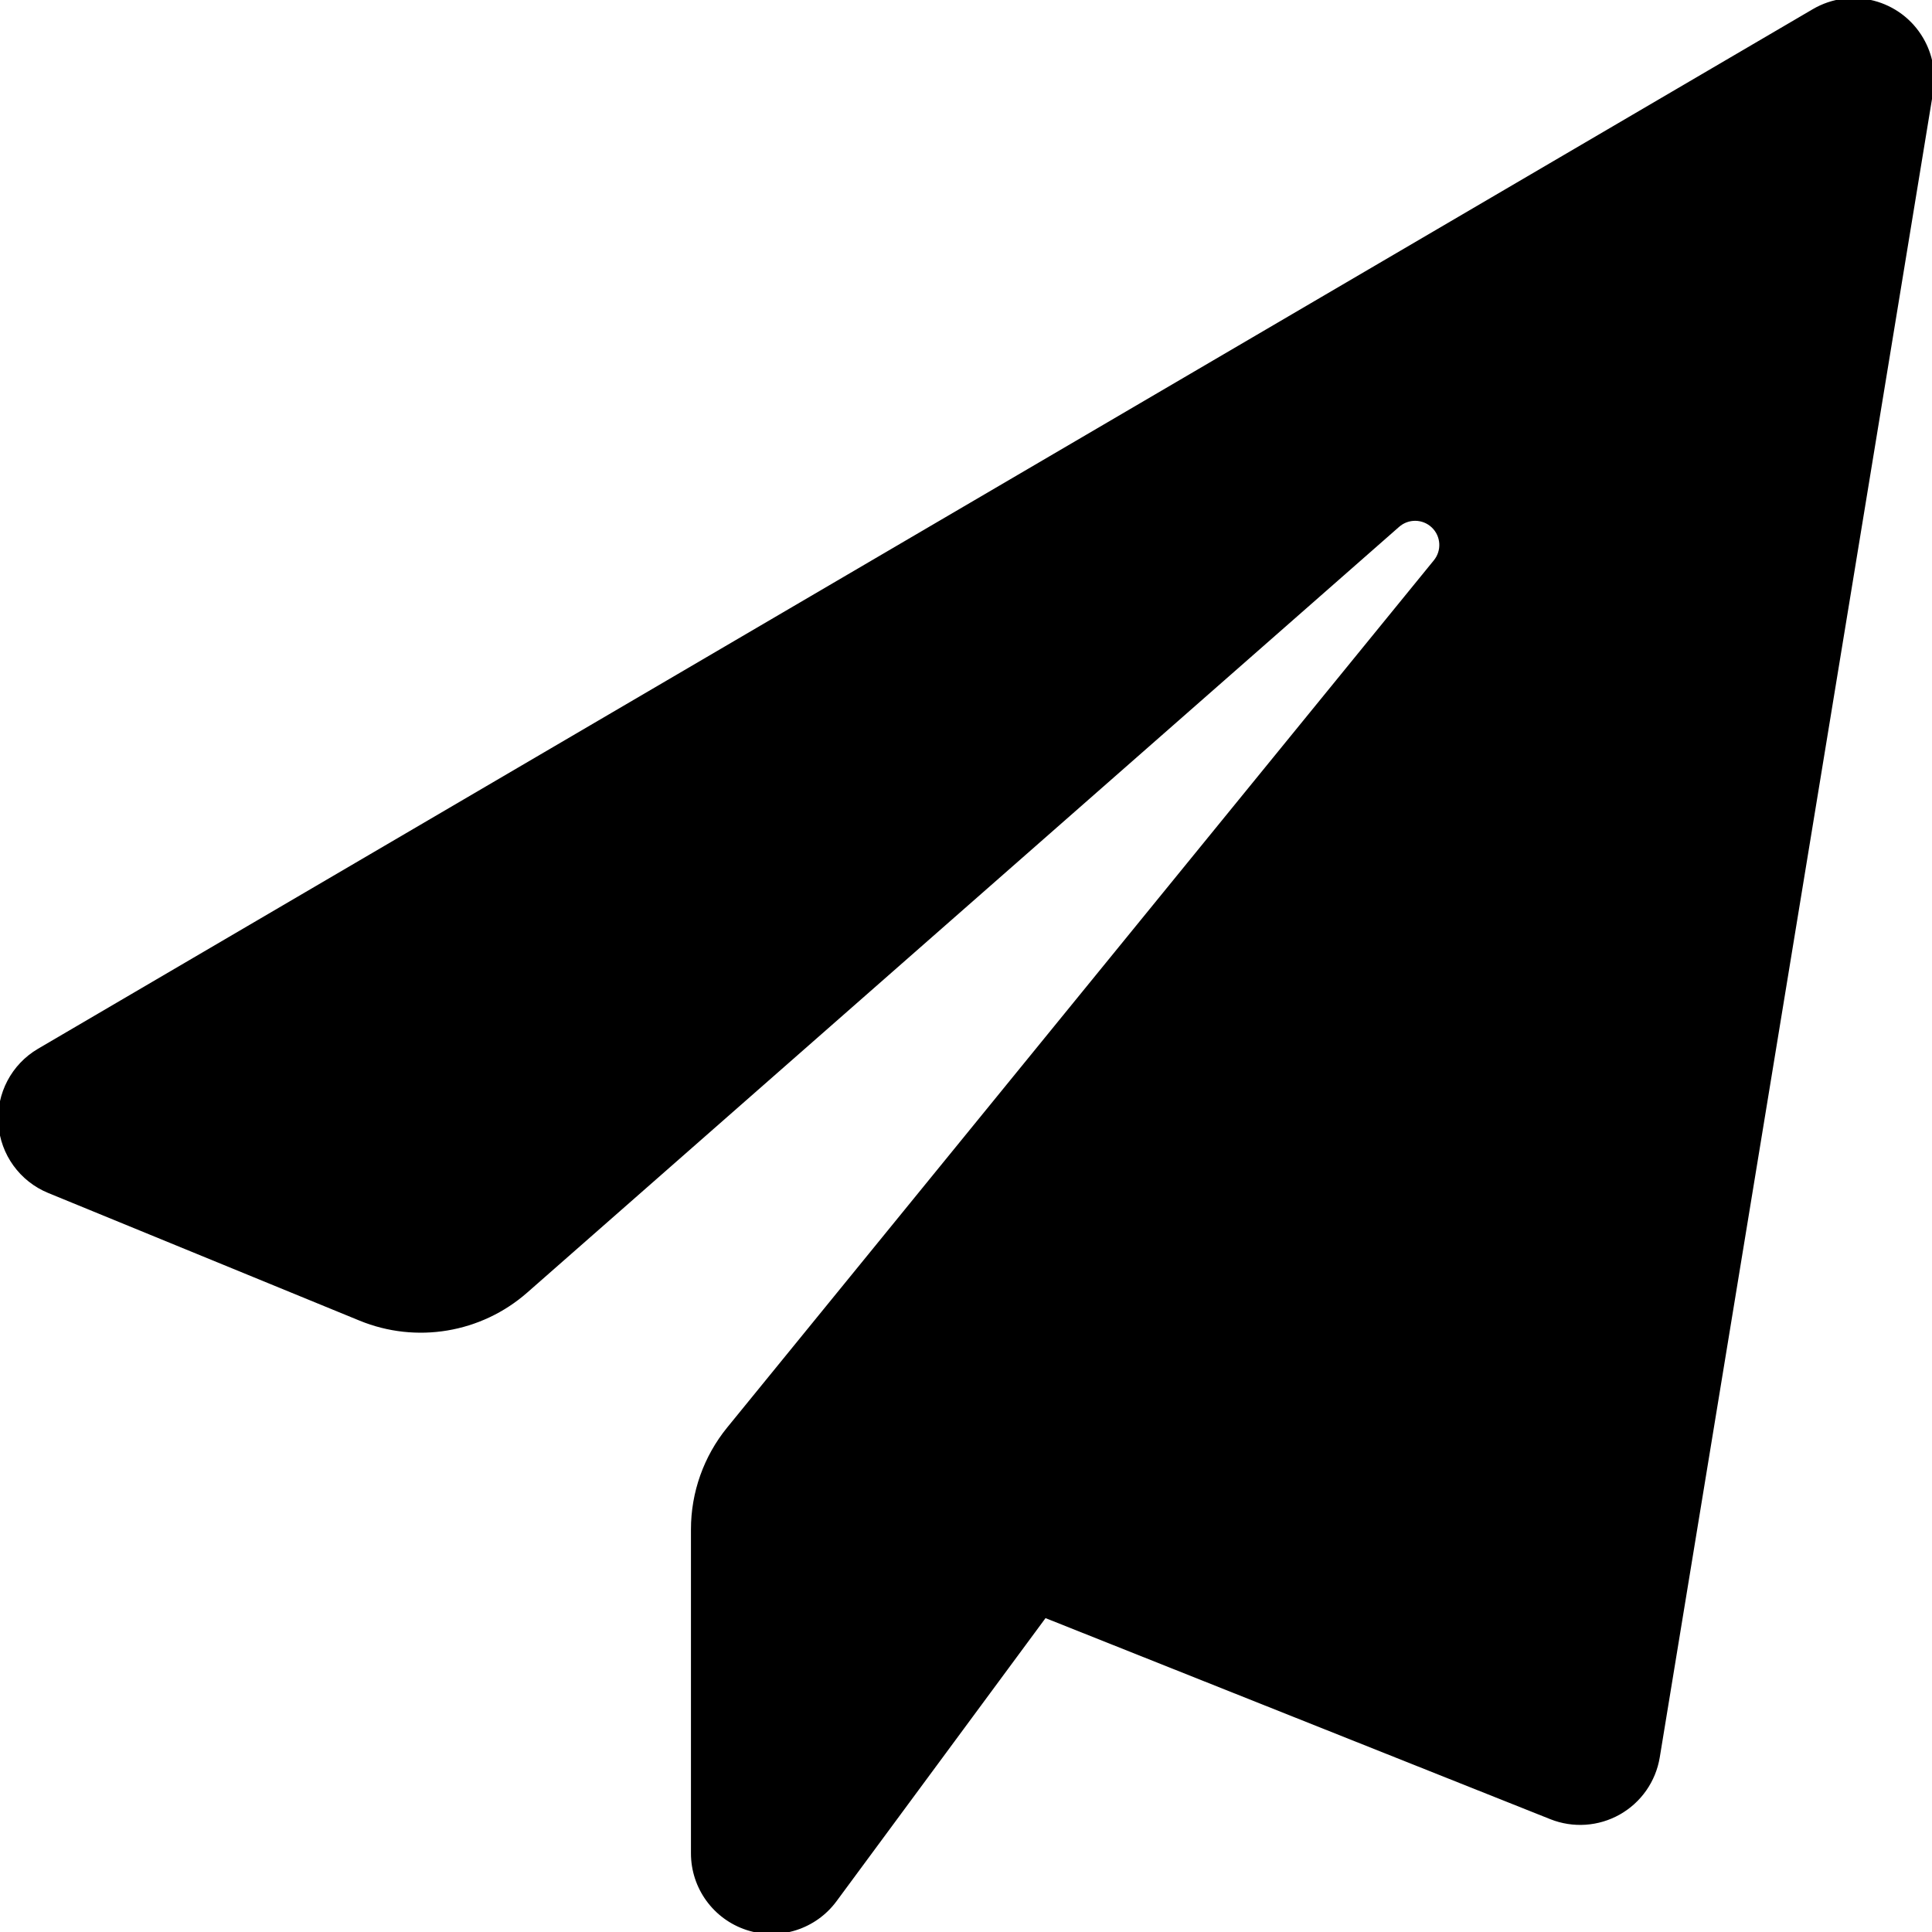
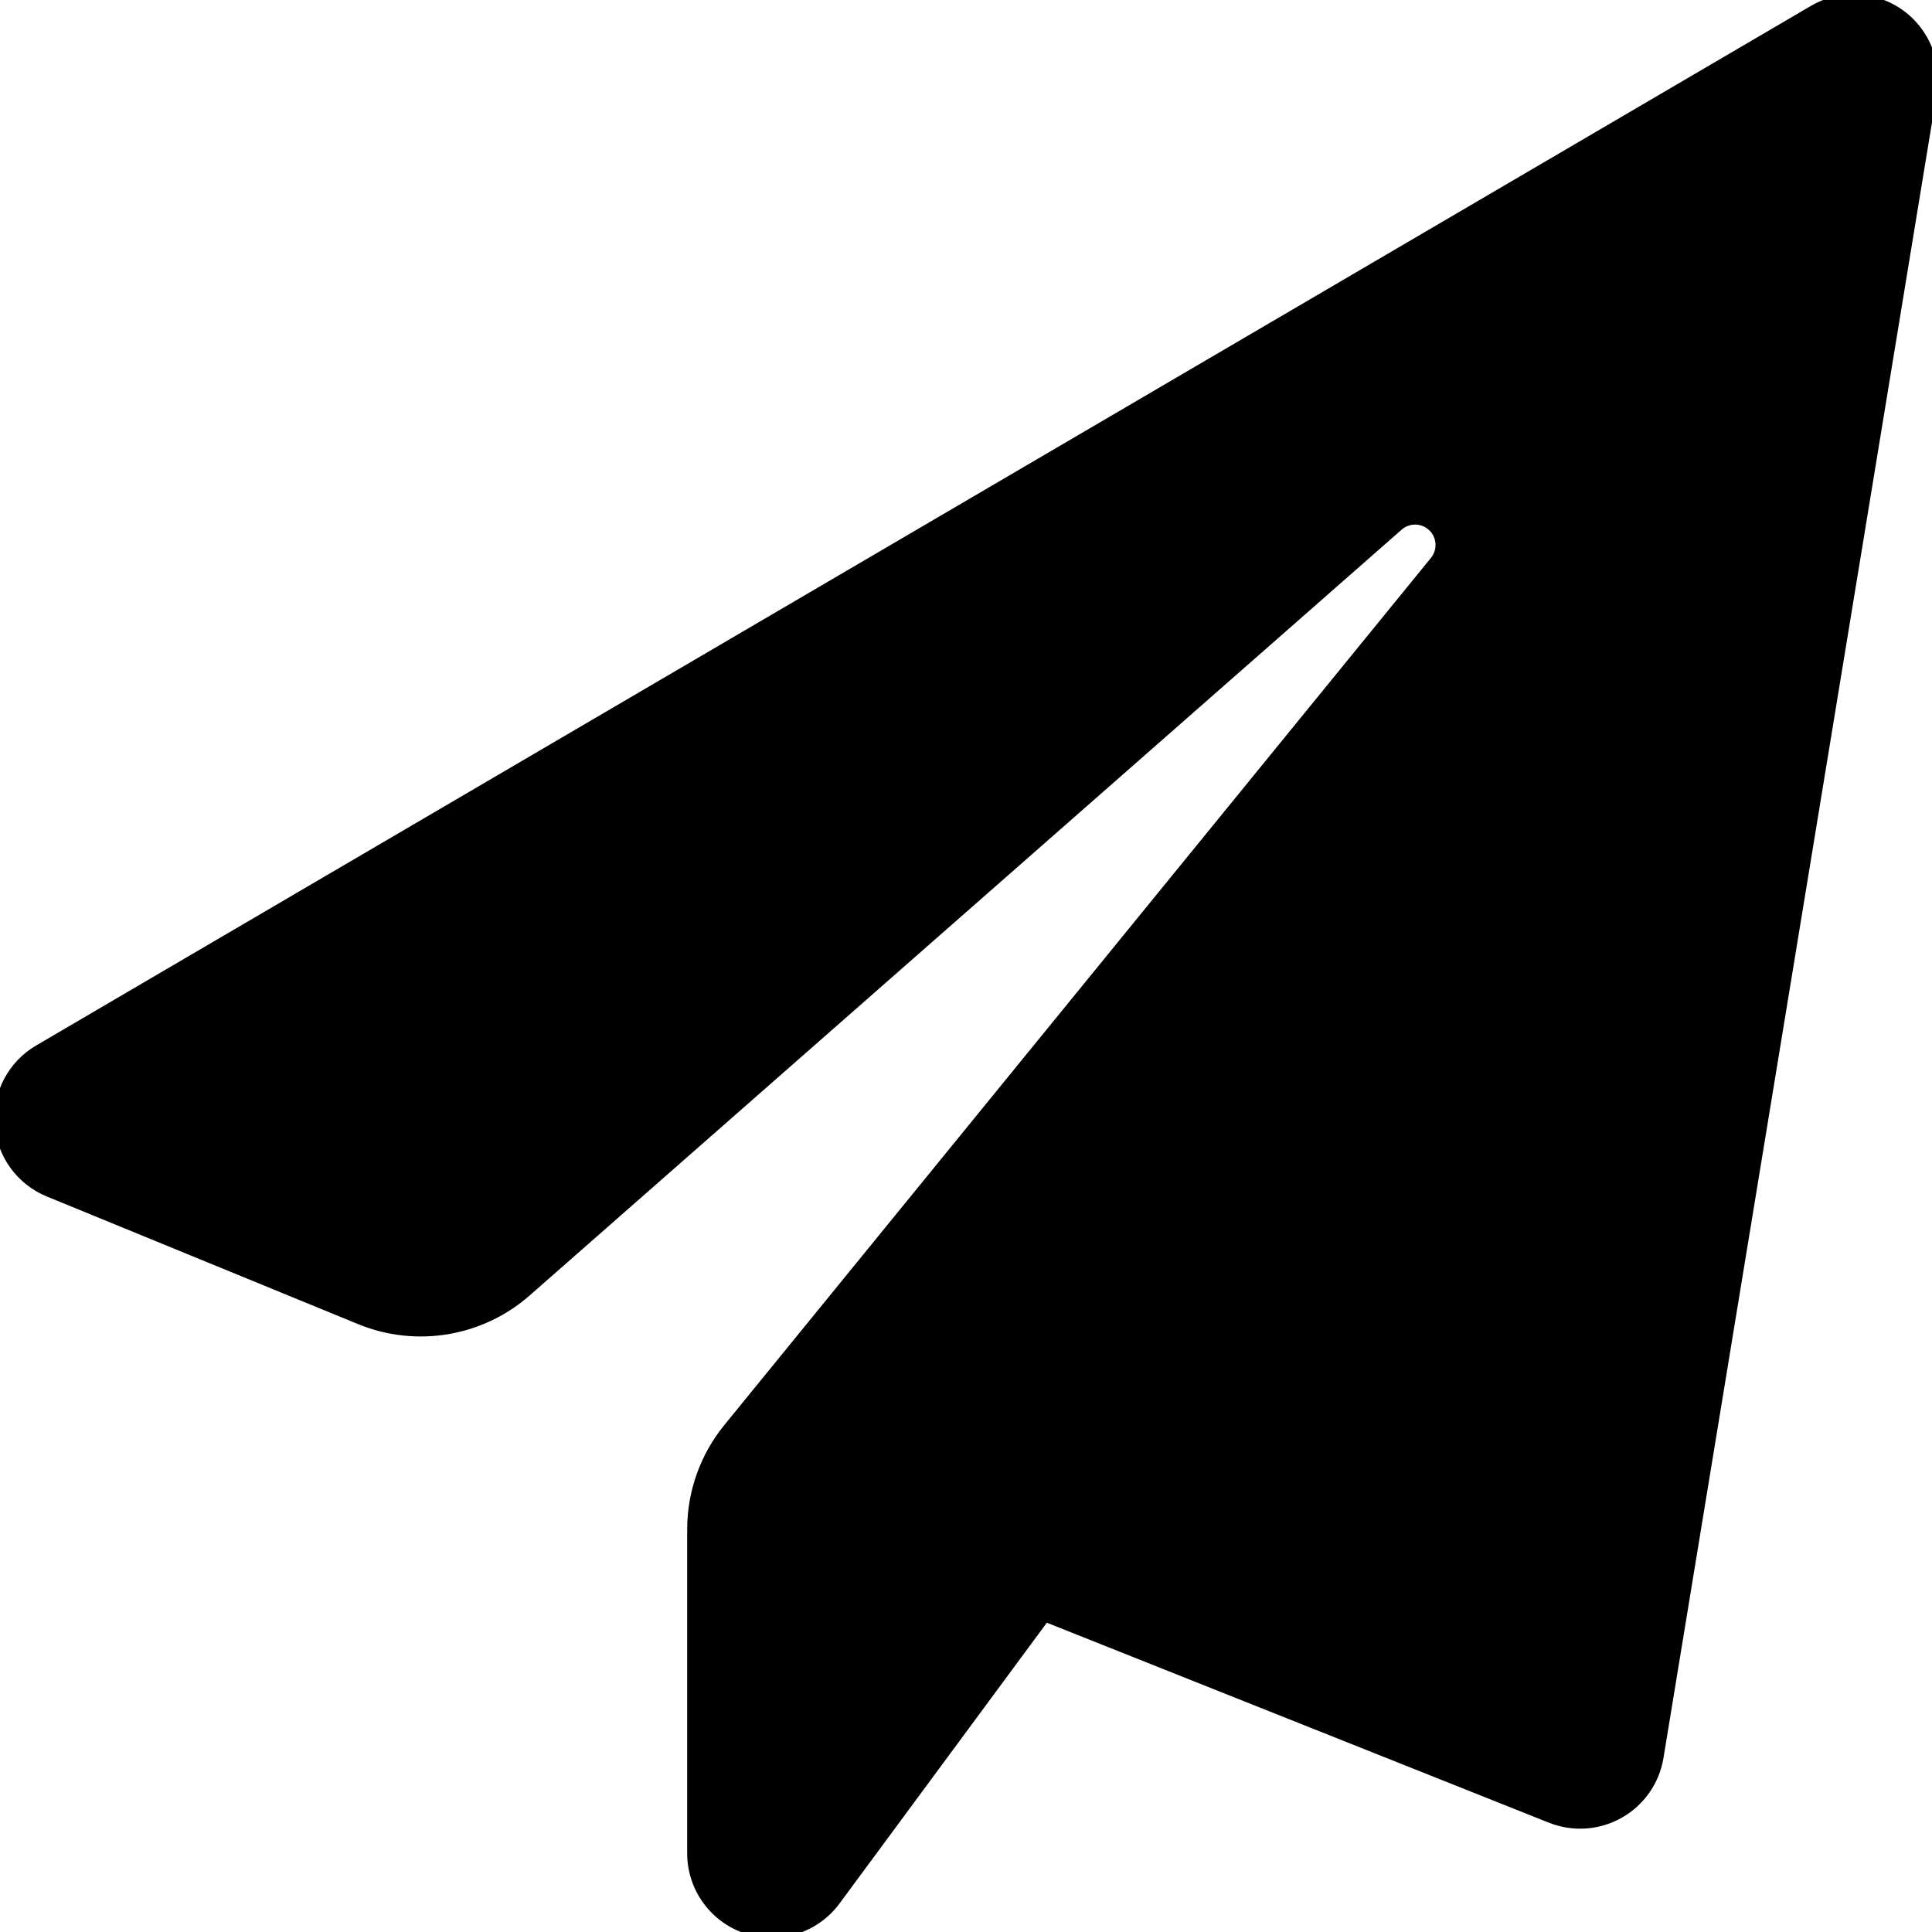
- <svg xmlns="http://www.w3.org/2000/svg" width="512" height="512" class="icon" viewBox="0 0 1024 1024">
-   <path d="M1019.323 20.153a42.75 42.75 0 0 1 5.301 28.514L879.7 931.47a42.75 42.75 0 0 1-57.97 32.747L554.152 857.64l-110.724 149.97a42.75 42.75 0 0 1-77.208-25.352V810.657a85.501 85.501 0 0 1 19.195-54.037l374.497-459.57a12.825 12.825 0 0 0-18.426-17.742l-462.05 405.79a85.501 85.501 0 0 1-88.836 14.877L25.54 632.301a42.75 42.75 0 0 1-5.387-76.439L960.84 4.848a42.75 42.75 0 0 1 58.483 15.305z" />
+ <svg xmlns="http://www.w3.org/2000/svg" width="512" height="512" viewBox="0 0 1024 1024">
+   <path fill="#000" stroke="#000" stroke-width="4" d="M1019.323 20.153a42.75 42.75 0 0 1 5.301 28.514L879.7 931.47a42.75 42.75 0 0 1-57.97 32.747L554.152 857.64l-110.724 149.97a42.75 42.75 0 0 1-77.208-25.352V810.657a85.501 85.501 0 0 1 19.195-54.037l374.497-459.57a12.825 12.825 0 0 0-18.426-17.742l-462.05 405.79a85.501 85.501 0 0 1-88.836 14.877L25.54 632.301a42.75 42.75 0 0 1-5.387-76.439L960.84 4.848a42.75 42.75 0 0 1 58.483 15.305z" />
</svg>
